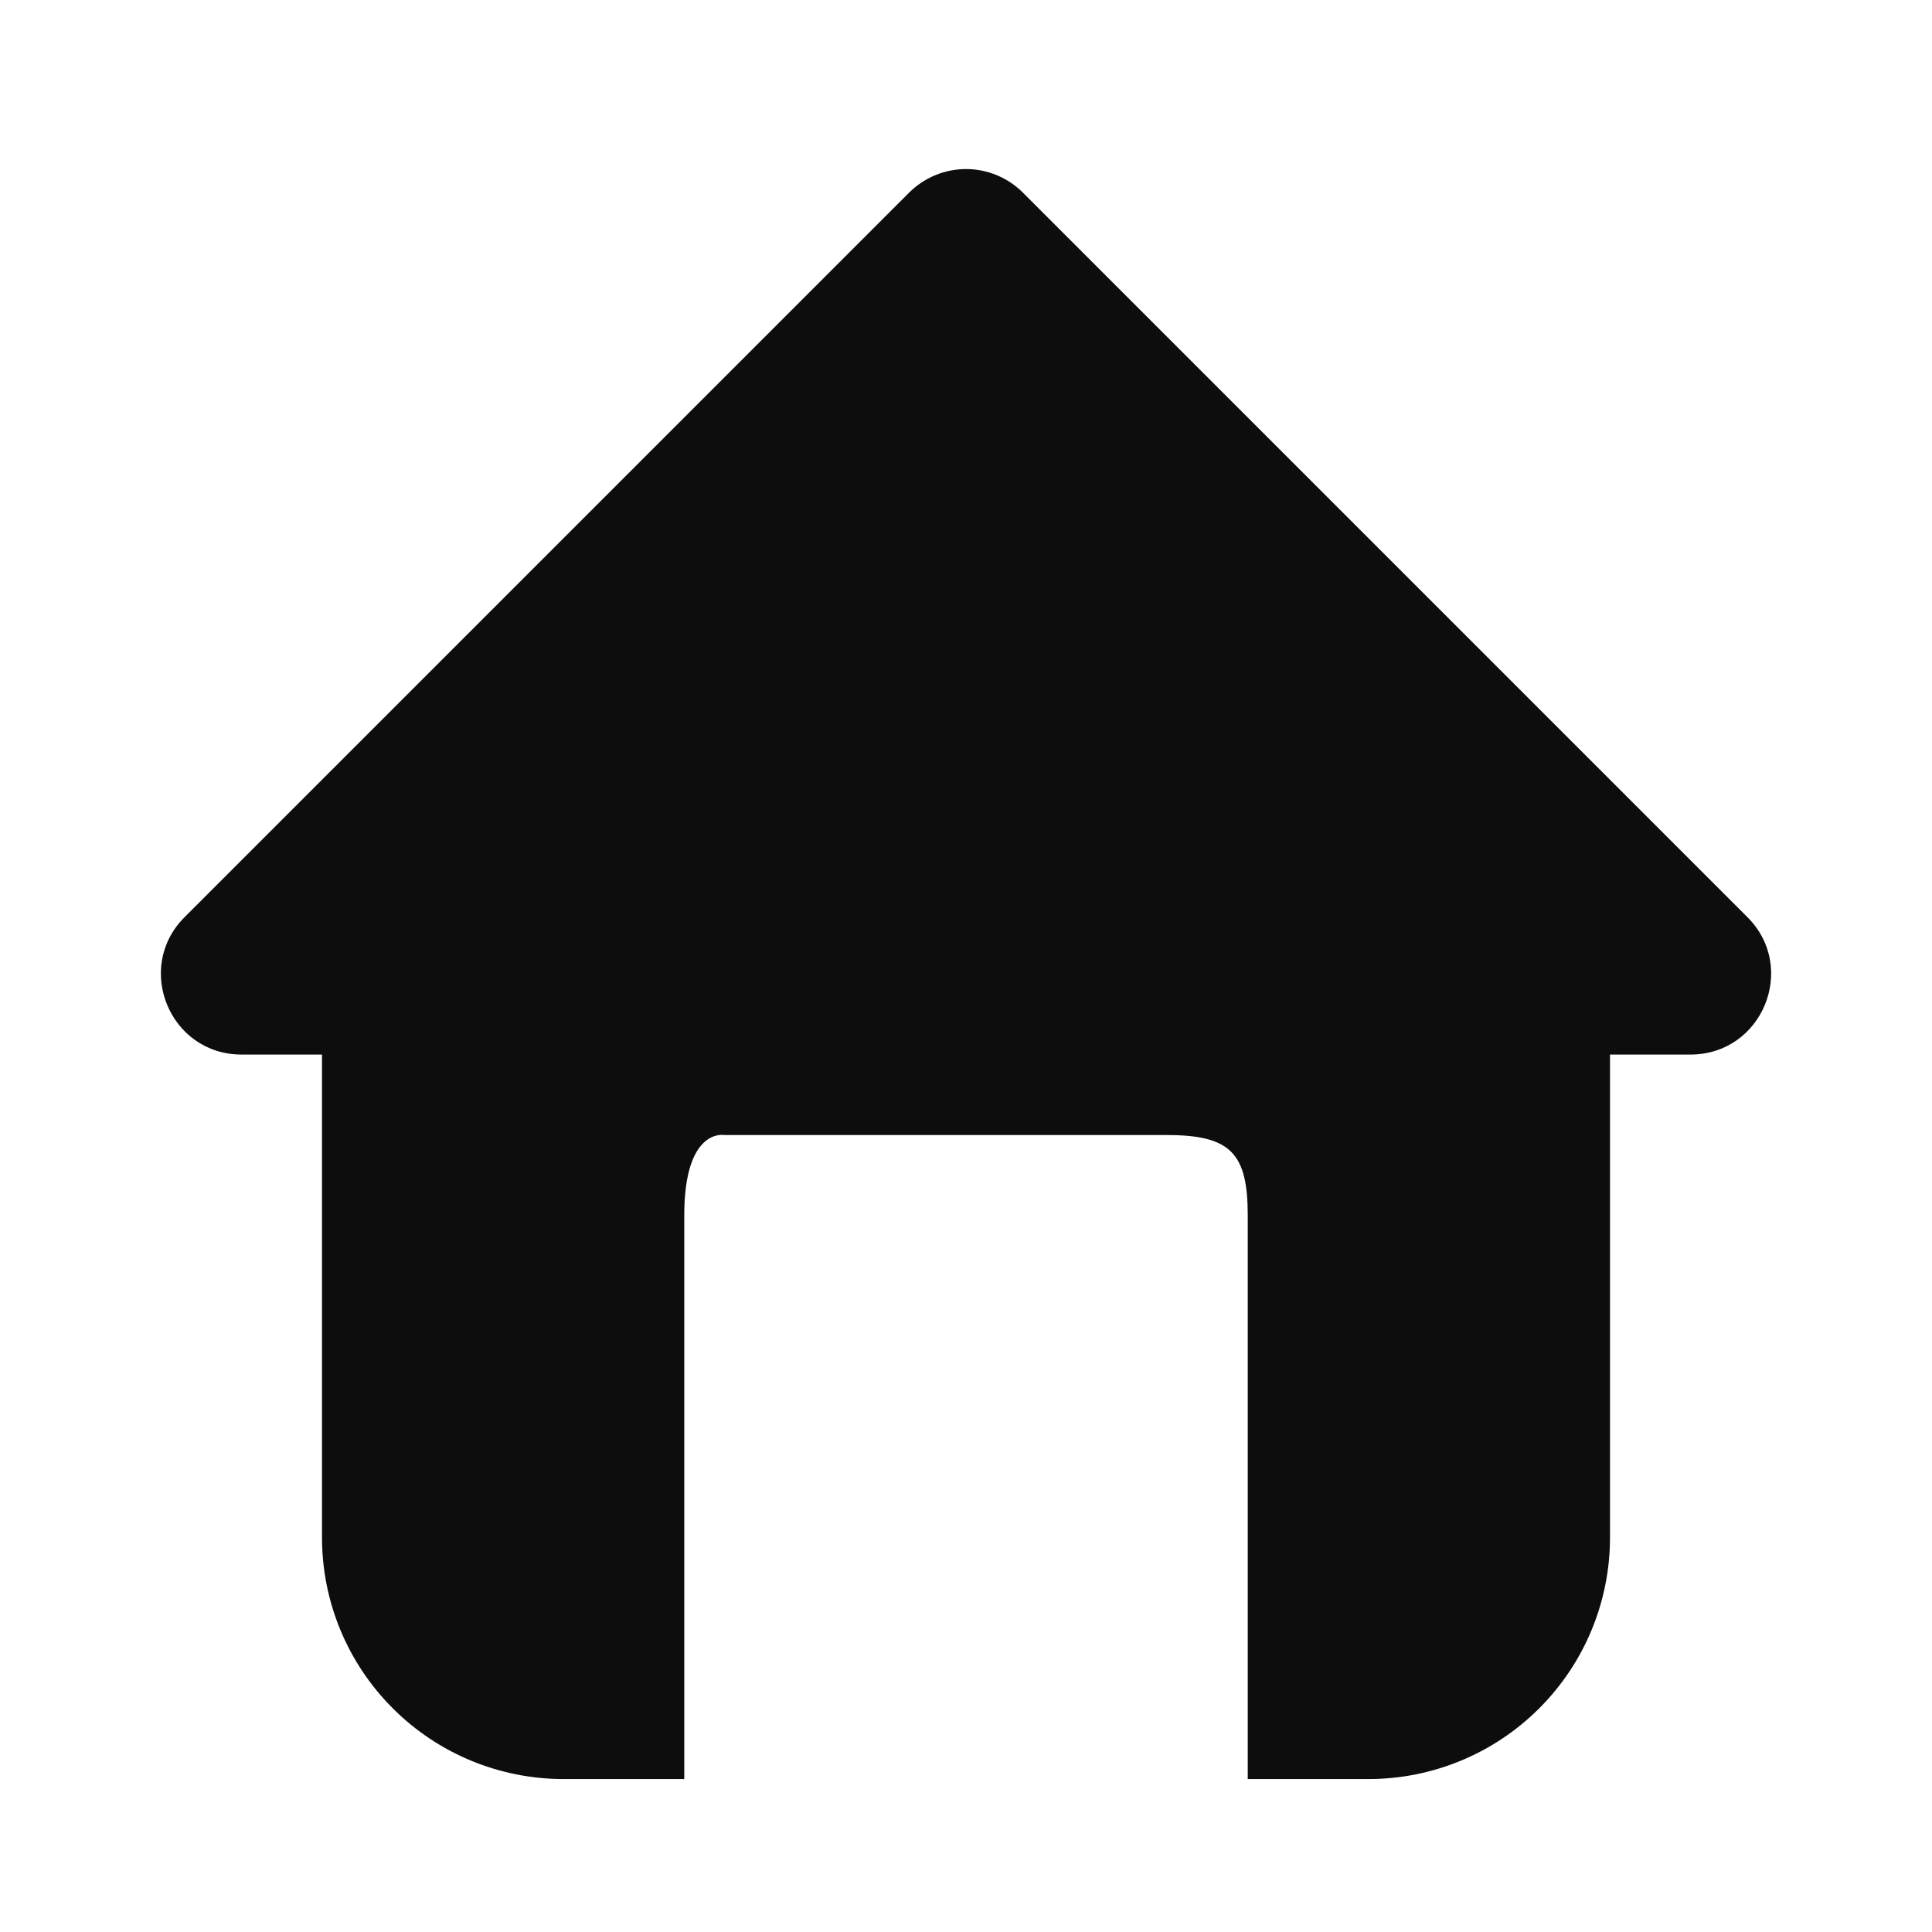
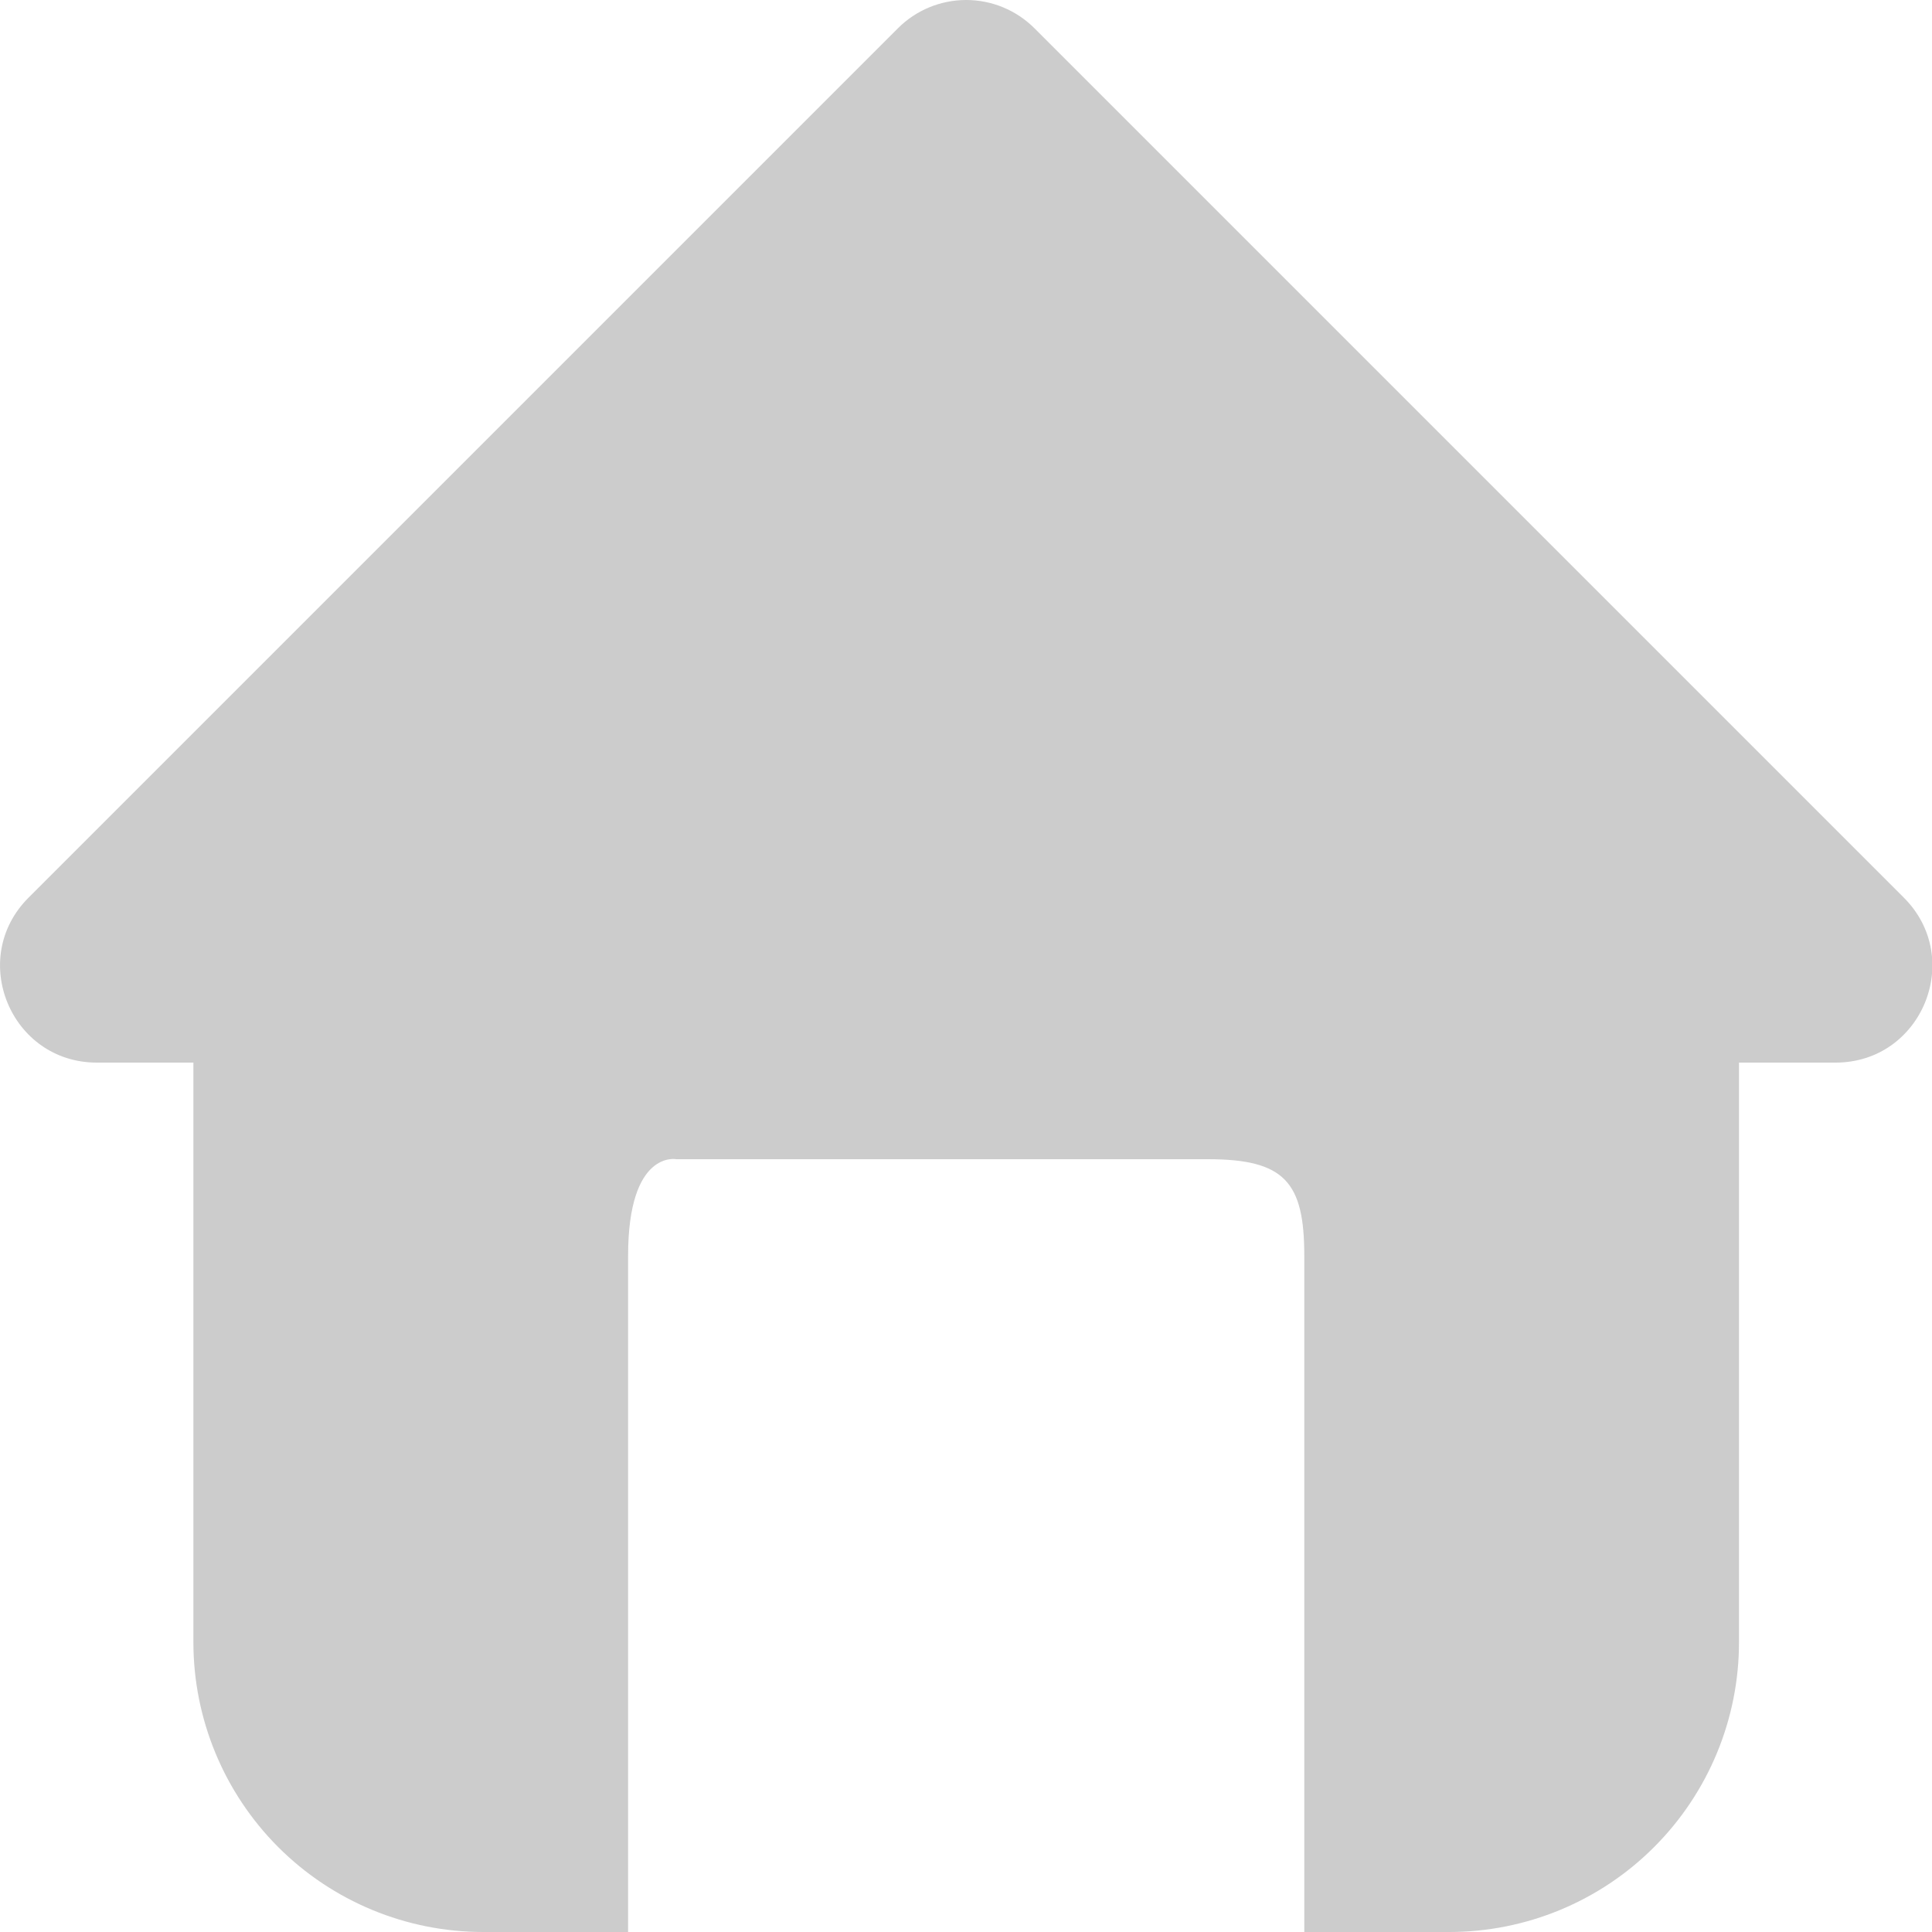
- <svg xmlns="http://www.w3.org/2000/svg" width="24" height="24" viewBox="0 0 24 24" fill="none">
-   <path d="M12.707 2.393L21.707 11.393C22.337 12.023 21.891 13.1 21 13.1H20V19.1C20 19.896 19.684 20.659 19.121 21.221C18.559 21.784 17.796 22.1 17 22.1H15.5V15.1C15.5 14.335 15.296 14.1 14.5 14.1C13 14.1 14 14.1 13 14.1H12H11C10.205 14.1 9 14.1 9 14.1C9 14.1 8.5 14 8.5 15.1V22.1H7C6.204 22.1 5.441 21.784 4.879 21.221C4.316 20.659 4 19.896 4 19.1V13.1H3C2.11 13.1 1.663 12.023 2.293 11.393L11.293 2.393C11.481 2.206 11.735 2.1 12 2.1C12.265 2.1 12.52 2.206 12.707 2.393Z" fill="#0D0D0D" />
+ <svg xmlns="http://www.w3.org/2000/svg" width="20" height="20" viewBox="0 0 20 20" fill="none">
+   <path d="M10.709 0.293L19.709 9.293C20.339 9.923 19.893 11 19.002 11H18.002V17C18.002 17.795 17.686 18.558 17.123 19.121C16.561 19.684 15.797 20 15.002 20H13.502V13C13.502 12.235 13.298 12 12.502 12C11.002 12 12.002 12 11.002 12H10.002H9.002C8.206 12 7.002 12 7.002 12C7.002 12 6.502 11.9 6.502 13V20H5.002C4.206 20 3.443 19.684 2.88 19.121C2.318 18.558 2.002 17.795 2.002 17V11H1.002C0.112 11 -0.335 9.923 0.295 9.293L9.295 0.293C9.482 0.105 9.737 0 10.002 0C10.267 0 10.521 0.105 10.709 0.293Z" fill="#CCCCCC" />
</svg>
